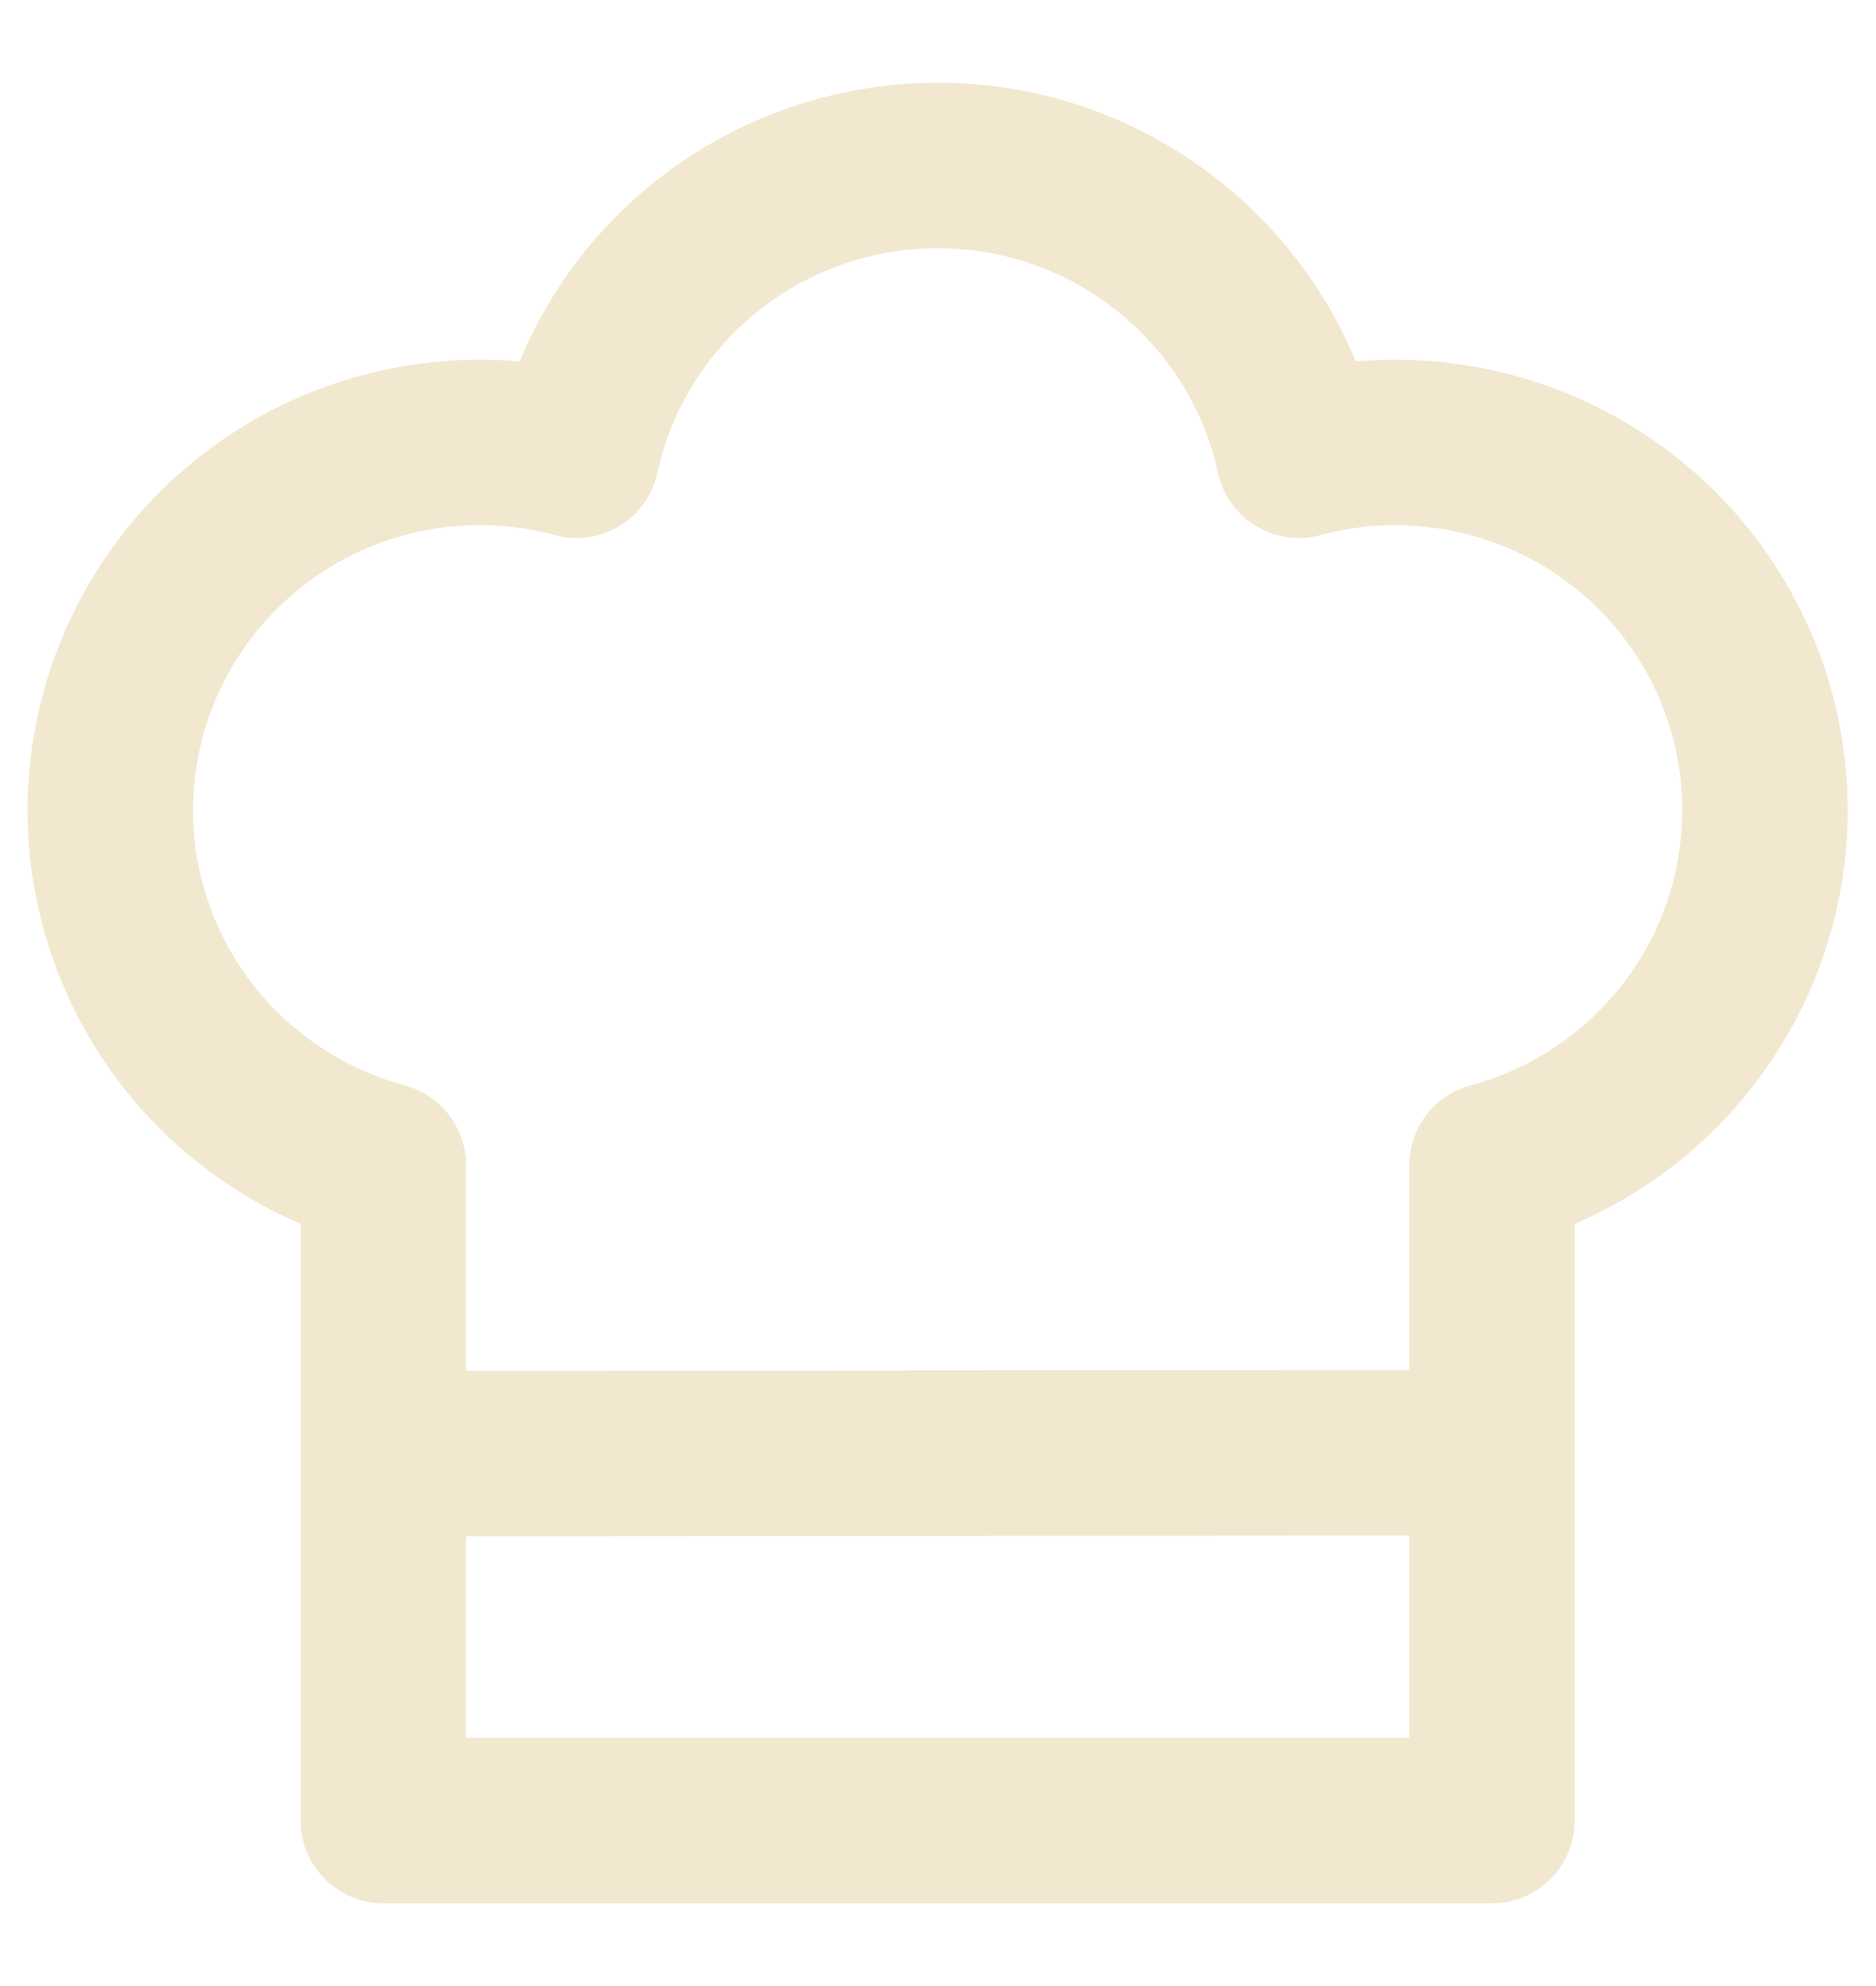
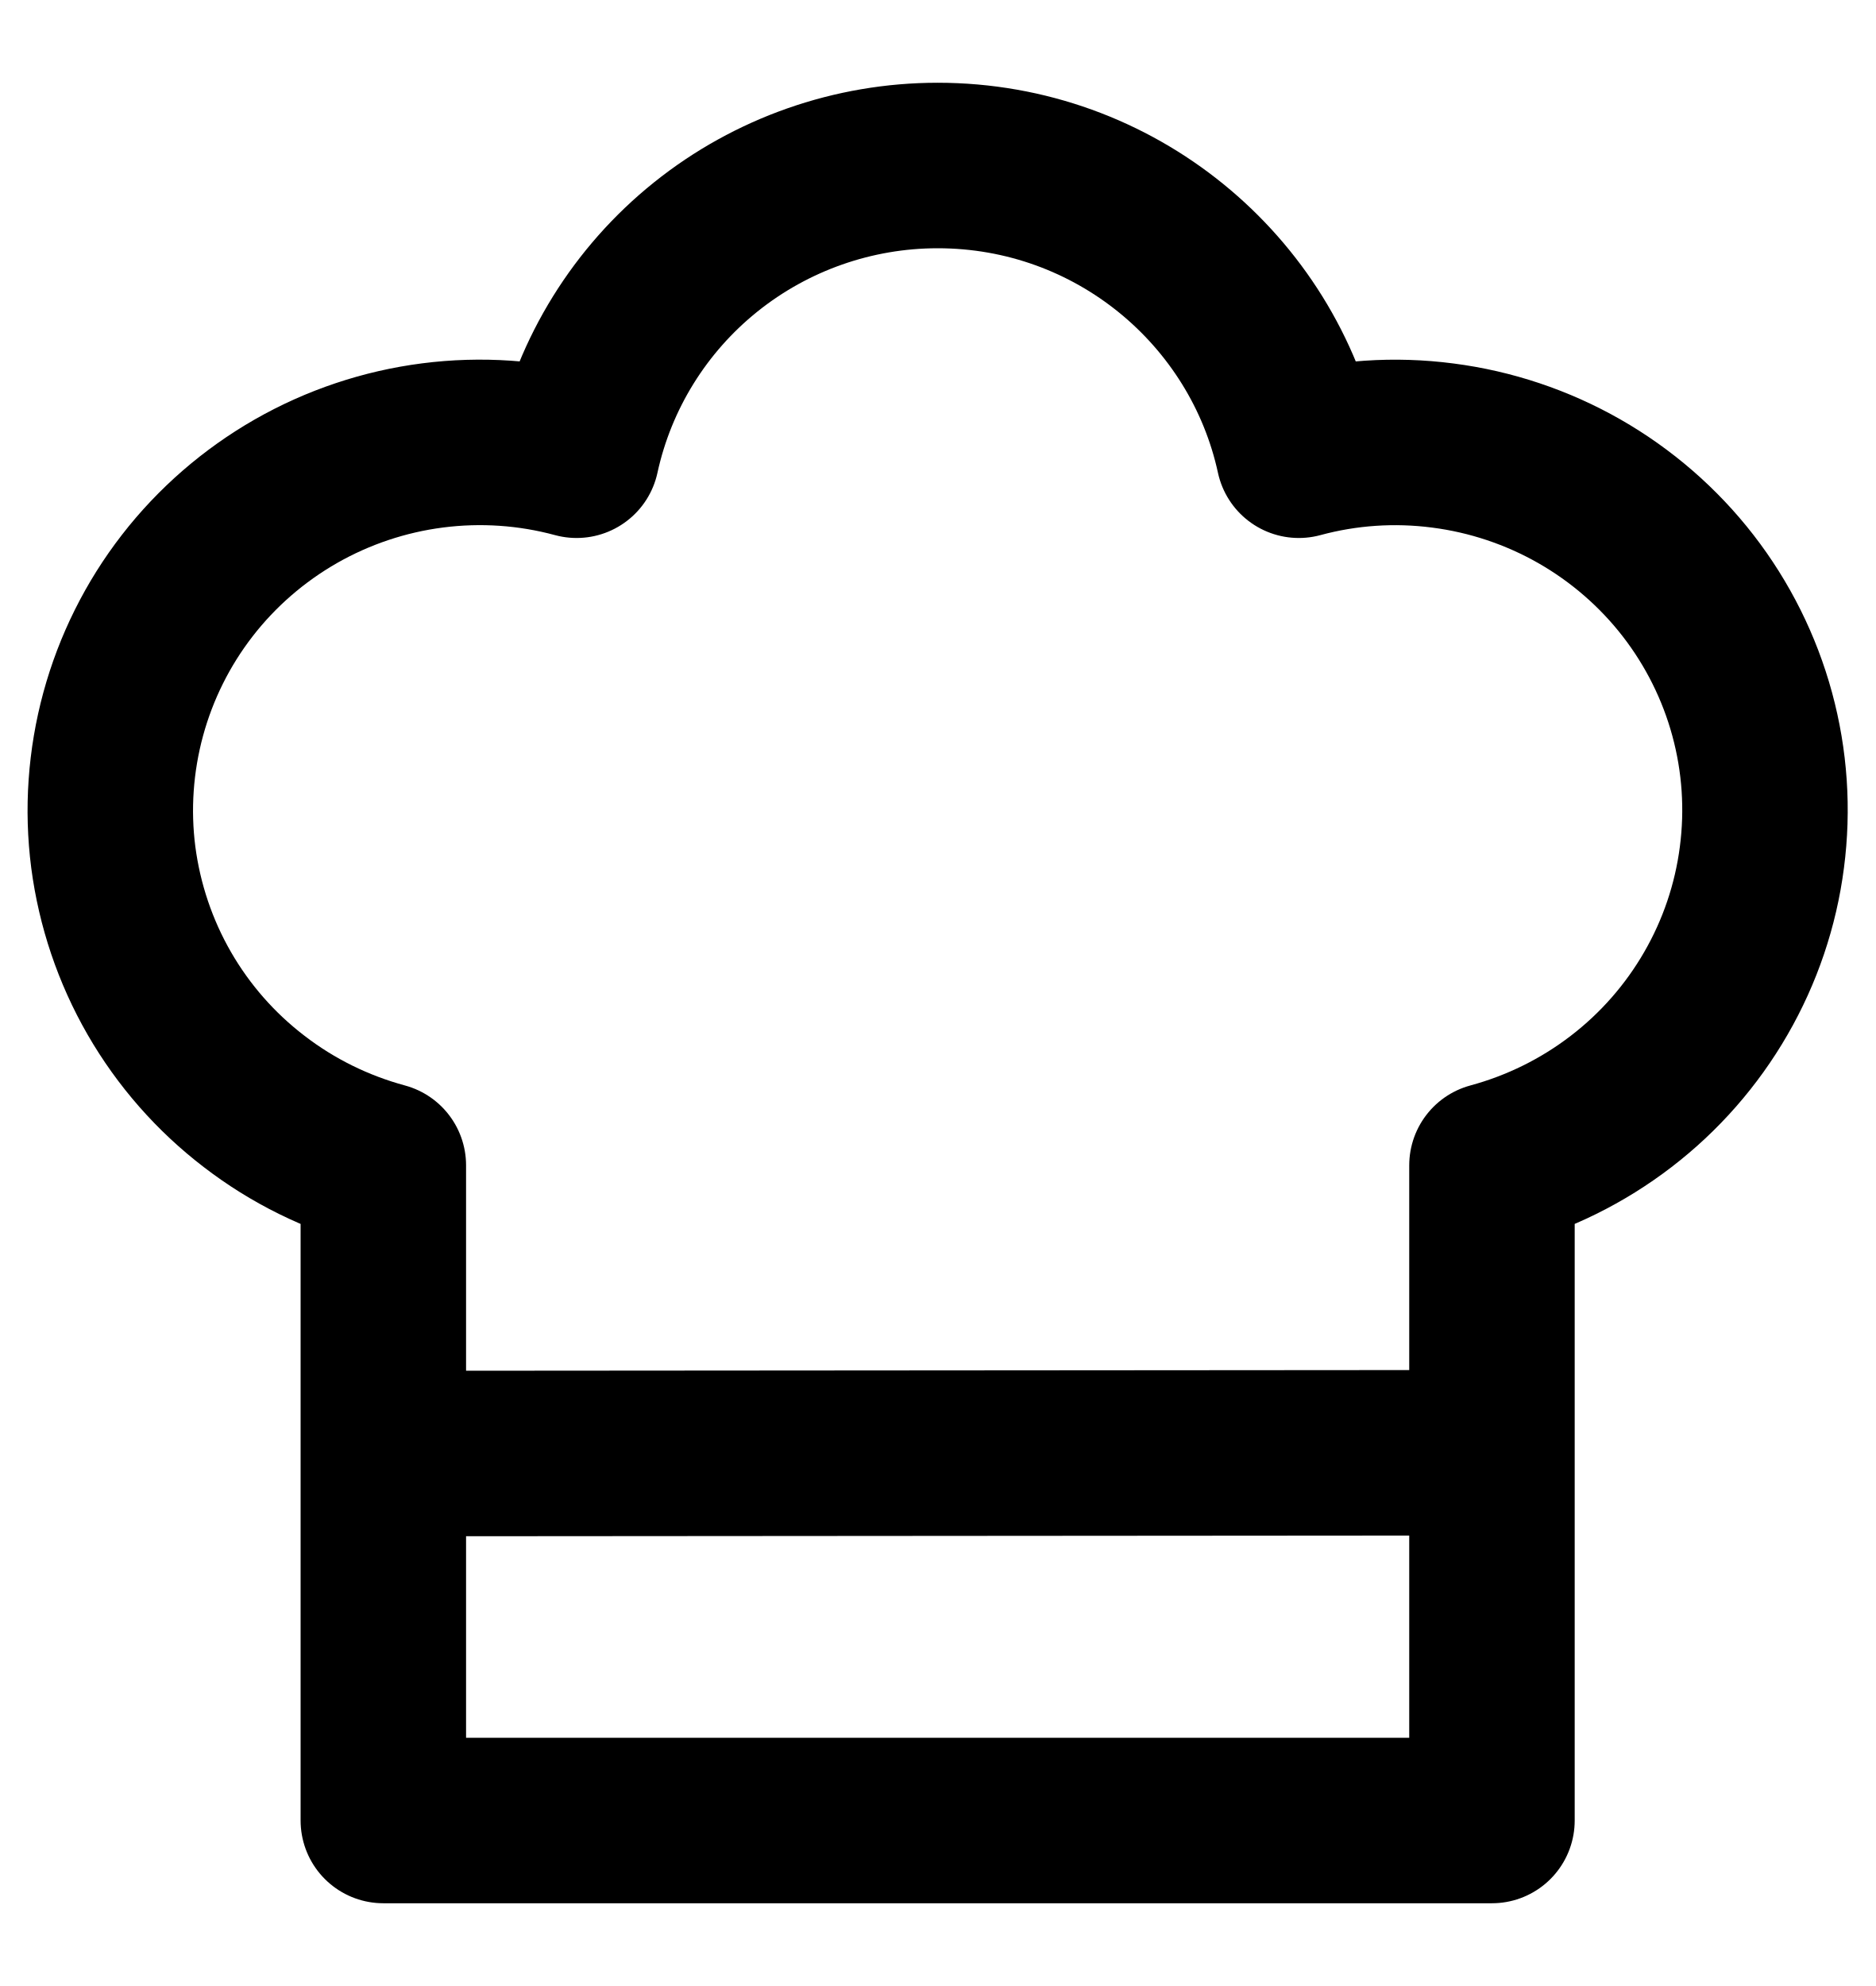
<svg xmlns="http://www.w3.org/2000/svg" width="17" height="18" viewBox="0 0 17 18" fill="none">
-   <path d="M3.609 13.174L13.525 13.167M8.5 1.5C10.106 1.5 11.448 2.625 11.774 4.126C12.199 4.011 12.642 3.981 13.079 4.038C13.515 4.094 13.936 4.235 14.318 4.453C14.699 4.671 15.034 4.961 15.303 5.308C15.571 5.654 15.769 6.05 15.884 6.473C15.999 6.896 16.029 7.336 15.972 7.771C15.916 8.205 15.774 8.624 15.555 9.003C15.336 9.383 15.044 9.716 14.696 9.983C14.347 10.251 13.95 10.447 13.525 10.562V16.5H3.475V10.562C3.05 10.447 2.652 10.251 2.304 9.983C1.955 9.716 1.663 9.383 1.444 9.003C1.225 8.623 1.084 8.204 1.027 7.77C0.971 7.336 1.002 6.895 1.117 6.472C1.232 6.05 1.429 5.654 1.698 5.307C1.967 4.96 2.302 4.67 2.683 4.452C3.065 4.234 3.486 4.093 3.922 4.037C4.359 3.981 4.802 4.011 5.227 4.126C5.389 3.382 5.802 2.716 6.398 2.238C6.993 1.761 7.735 1.5 8.5 1.5Z" stroke="#F2E8CF" stroke-width="1.5" stroke-linecap="round" stroke-linejoin="round" />
+   <path d="M3.609 13.174L13.525 13.167M8.5 1.5C10.106 1.5 11.448 2.625 11.774 4.126C12.199 4.011 12.642 3.981 13.079 4.038C13.515 4.094 13.936 4.235 14.318 4.453C14.699 4.671 15.034 4.961 15.303 5.308C15.571 5.654 15.769 6.05 15.884 6.473C15.999 6.896 16.029 7.336 15.972 7.771C15.916 8.205 15.774 8.624 15.555 9.003C15.336 9.383 15.044 9.716 14.696 9.983C14.347 10.251 13.95 10.447 13.525 10.562V16.5H3.475V10.562C3.05 10.447 2.652 10.251 2.304 9.983C1.955 9.716 1.663 9.383 1.444 9.003C1.225 8.623 1.084 8.204 1.027 7.77C0.971 7.336 1.002 6.895 1.117 6.472C1.232 6.05 1.429 5.654 1.698 5.307C1.967 4.96 2.302 4.67 2.683 4.452C3.065 4.234 3.486 4.093 3.922 4.037C4.359 3.981 4.802 4.011 5.227 4.126C5.389 3.382 5.802 2.716 6.398 2.238C6.993 1.761 7.735 1.5 8.5 1.5Z" stroke="black" stroke-width="1.5" stroke-linecap="round" stroke-linejoin="round" />
</svg>
